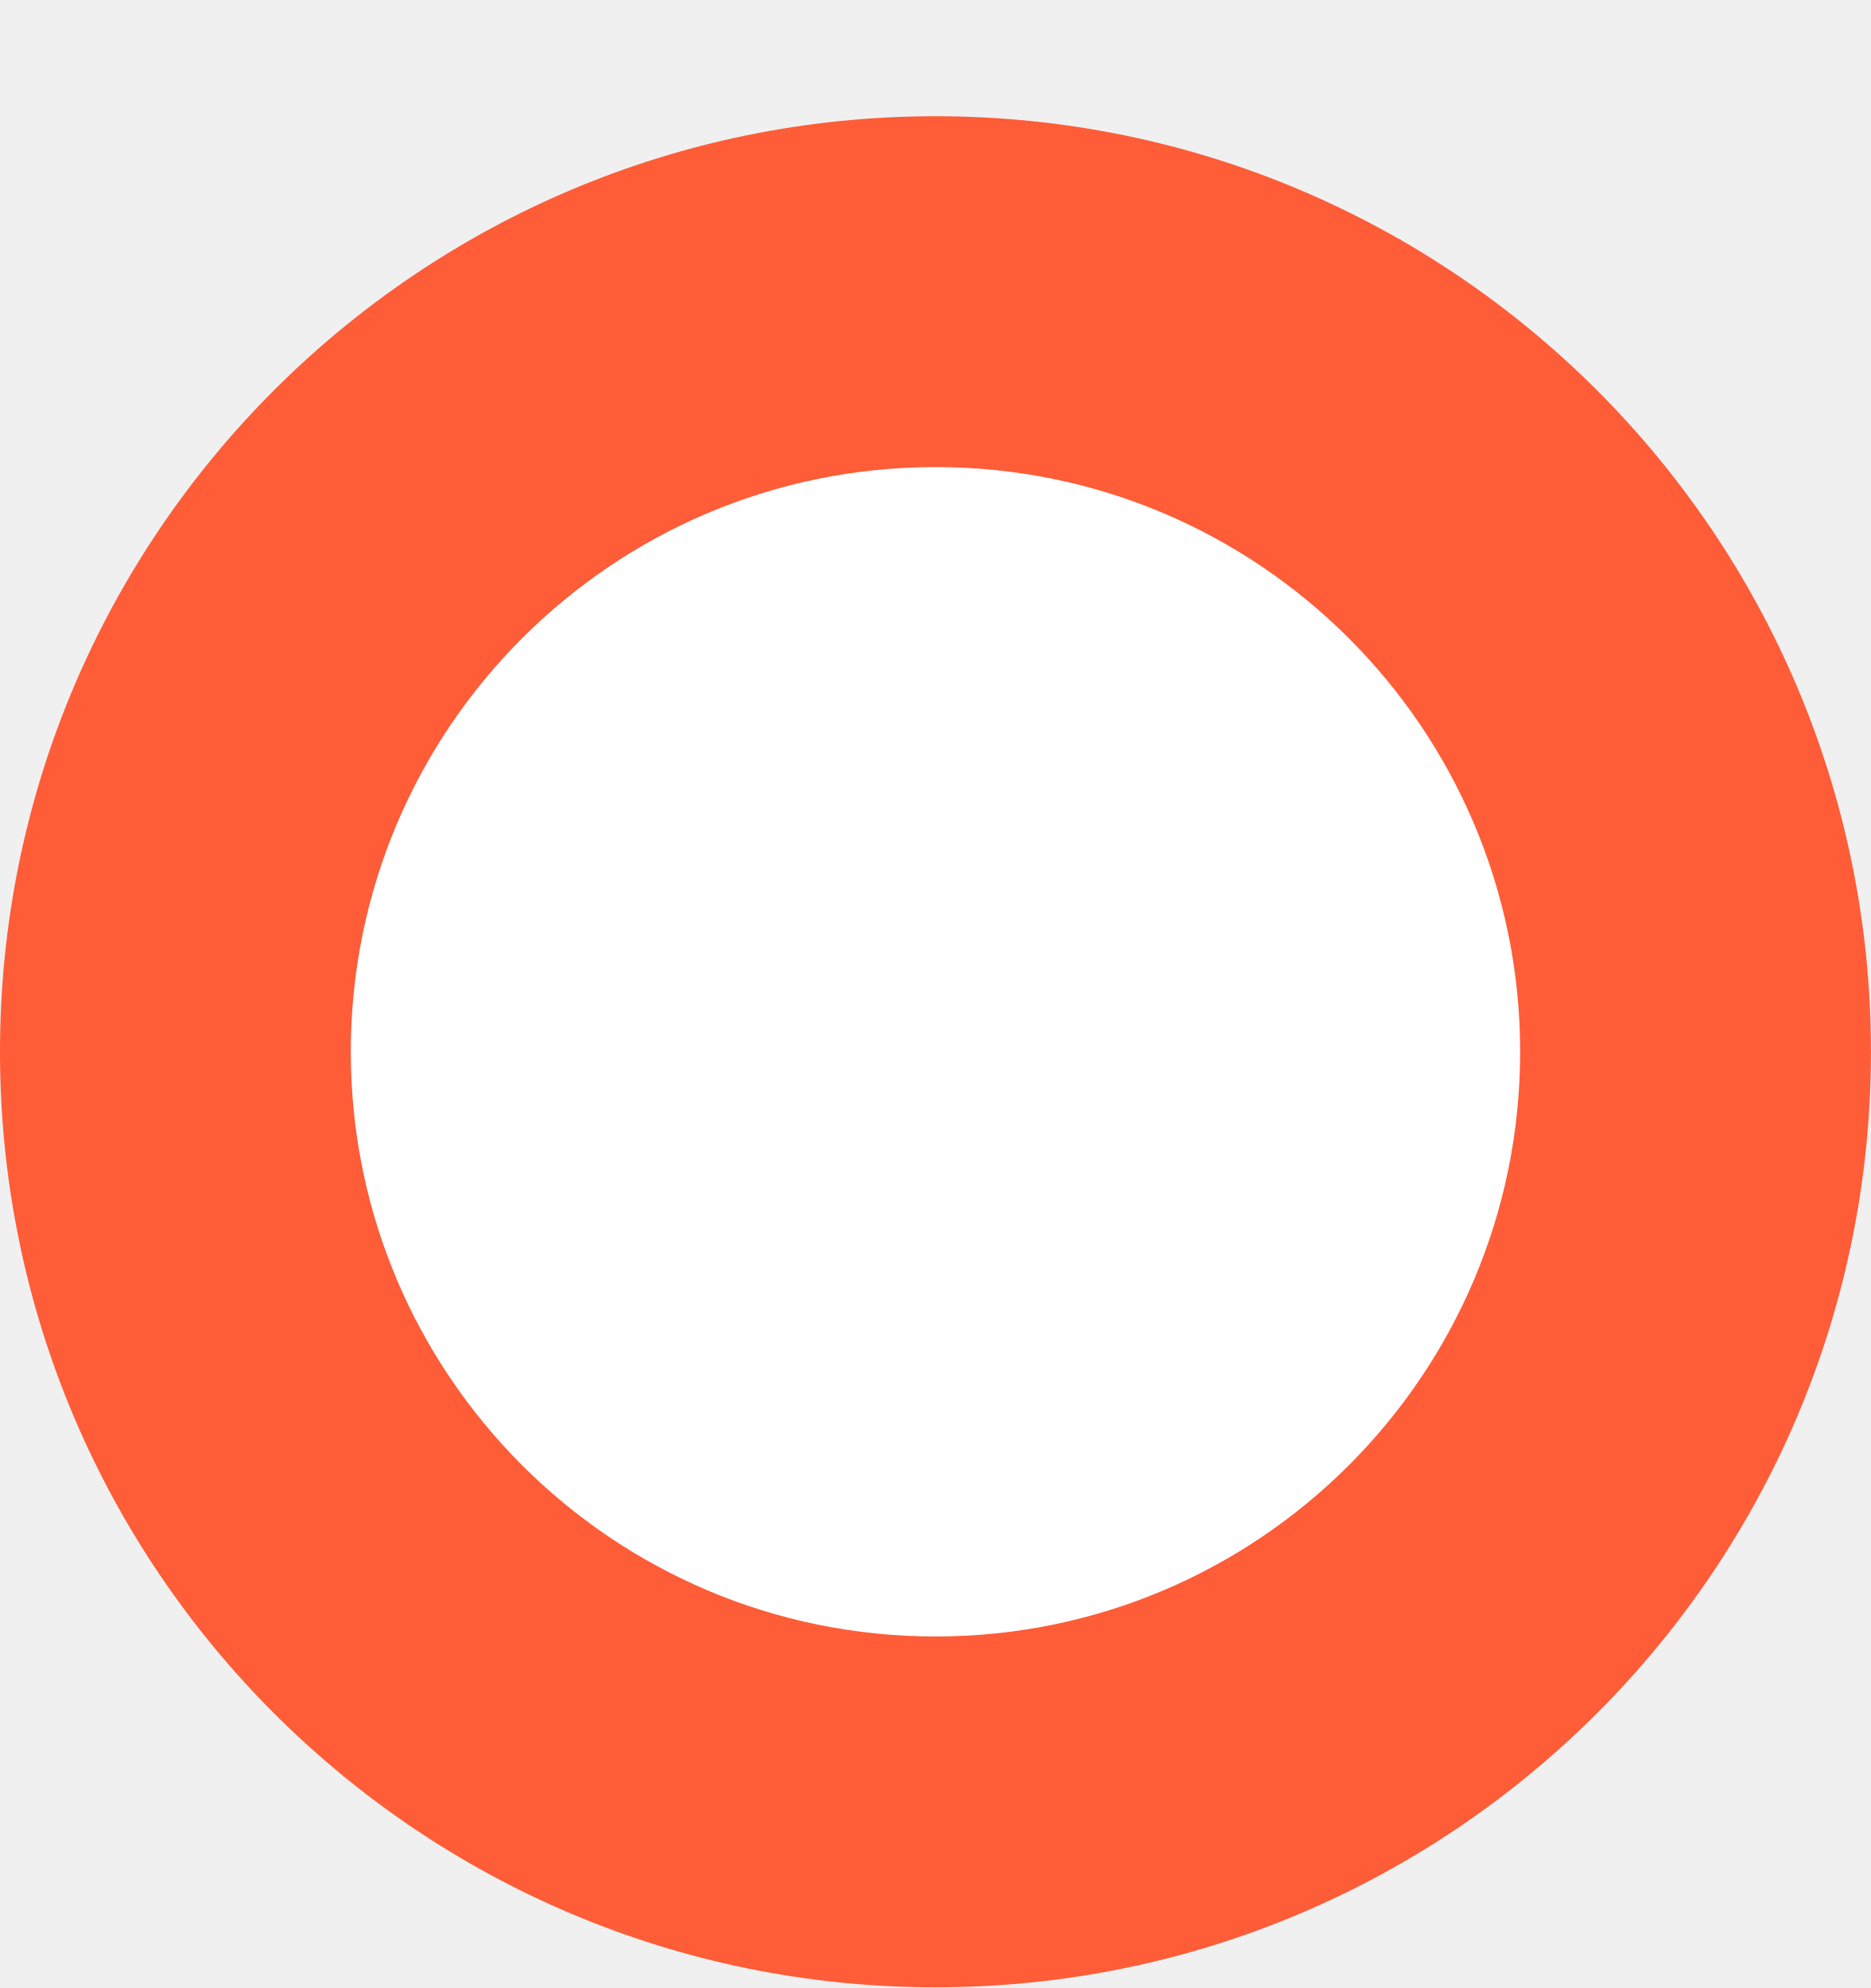
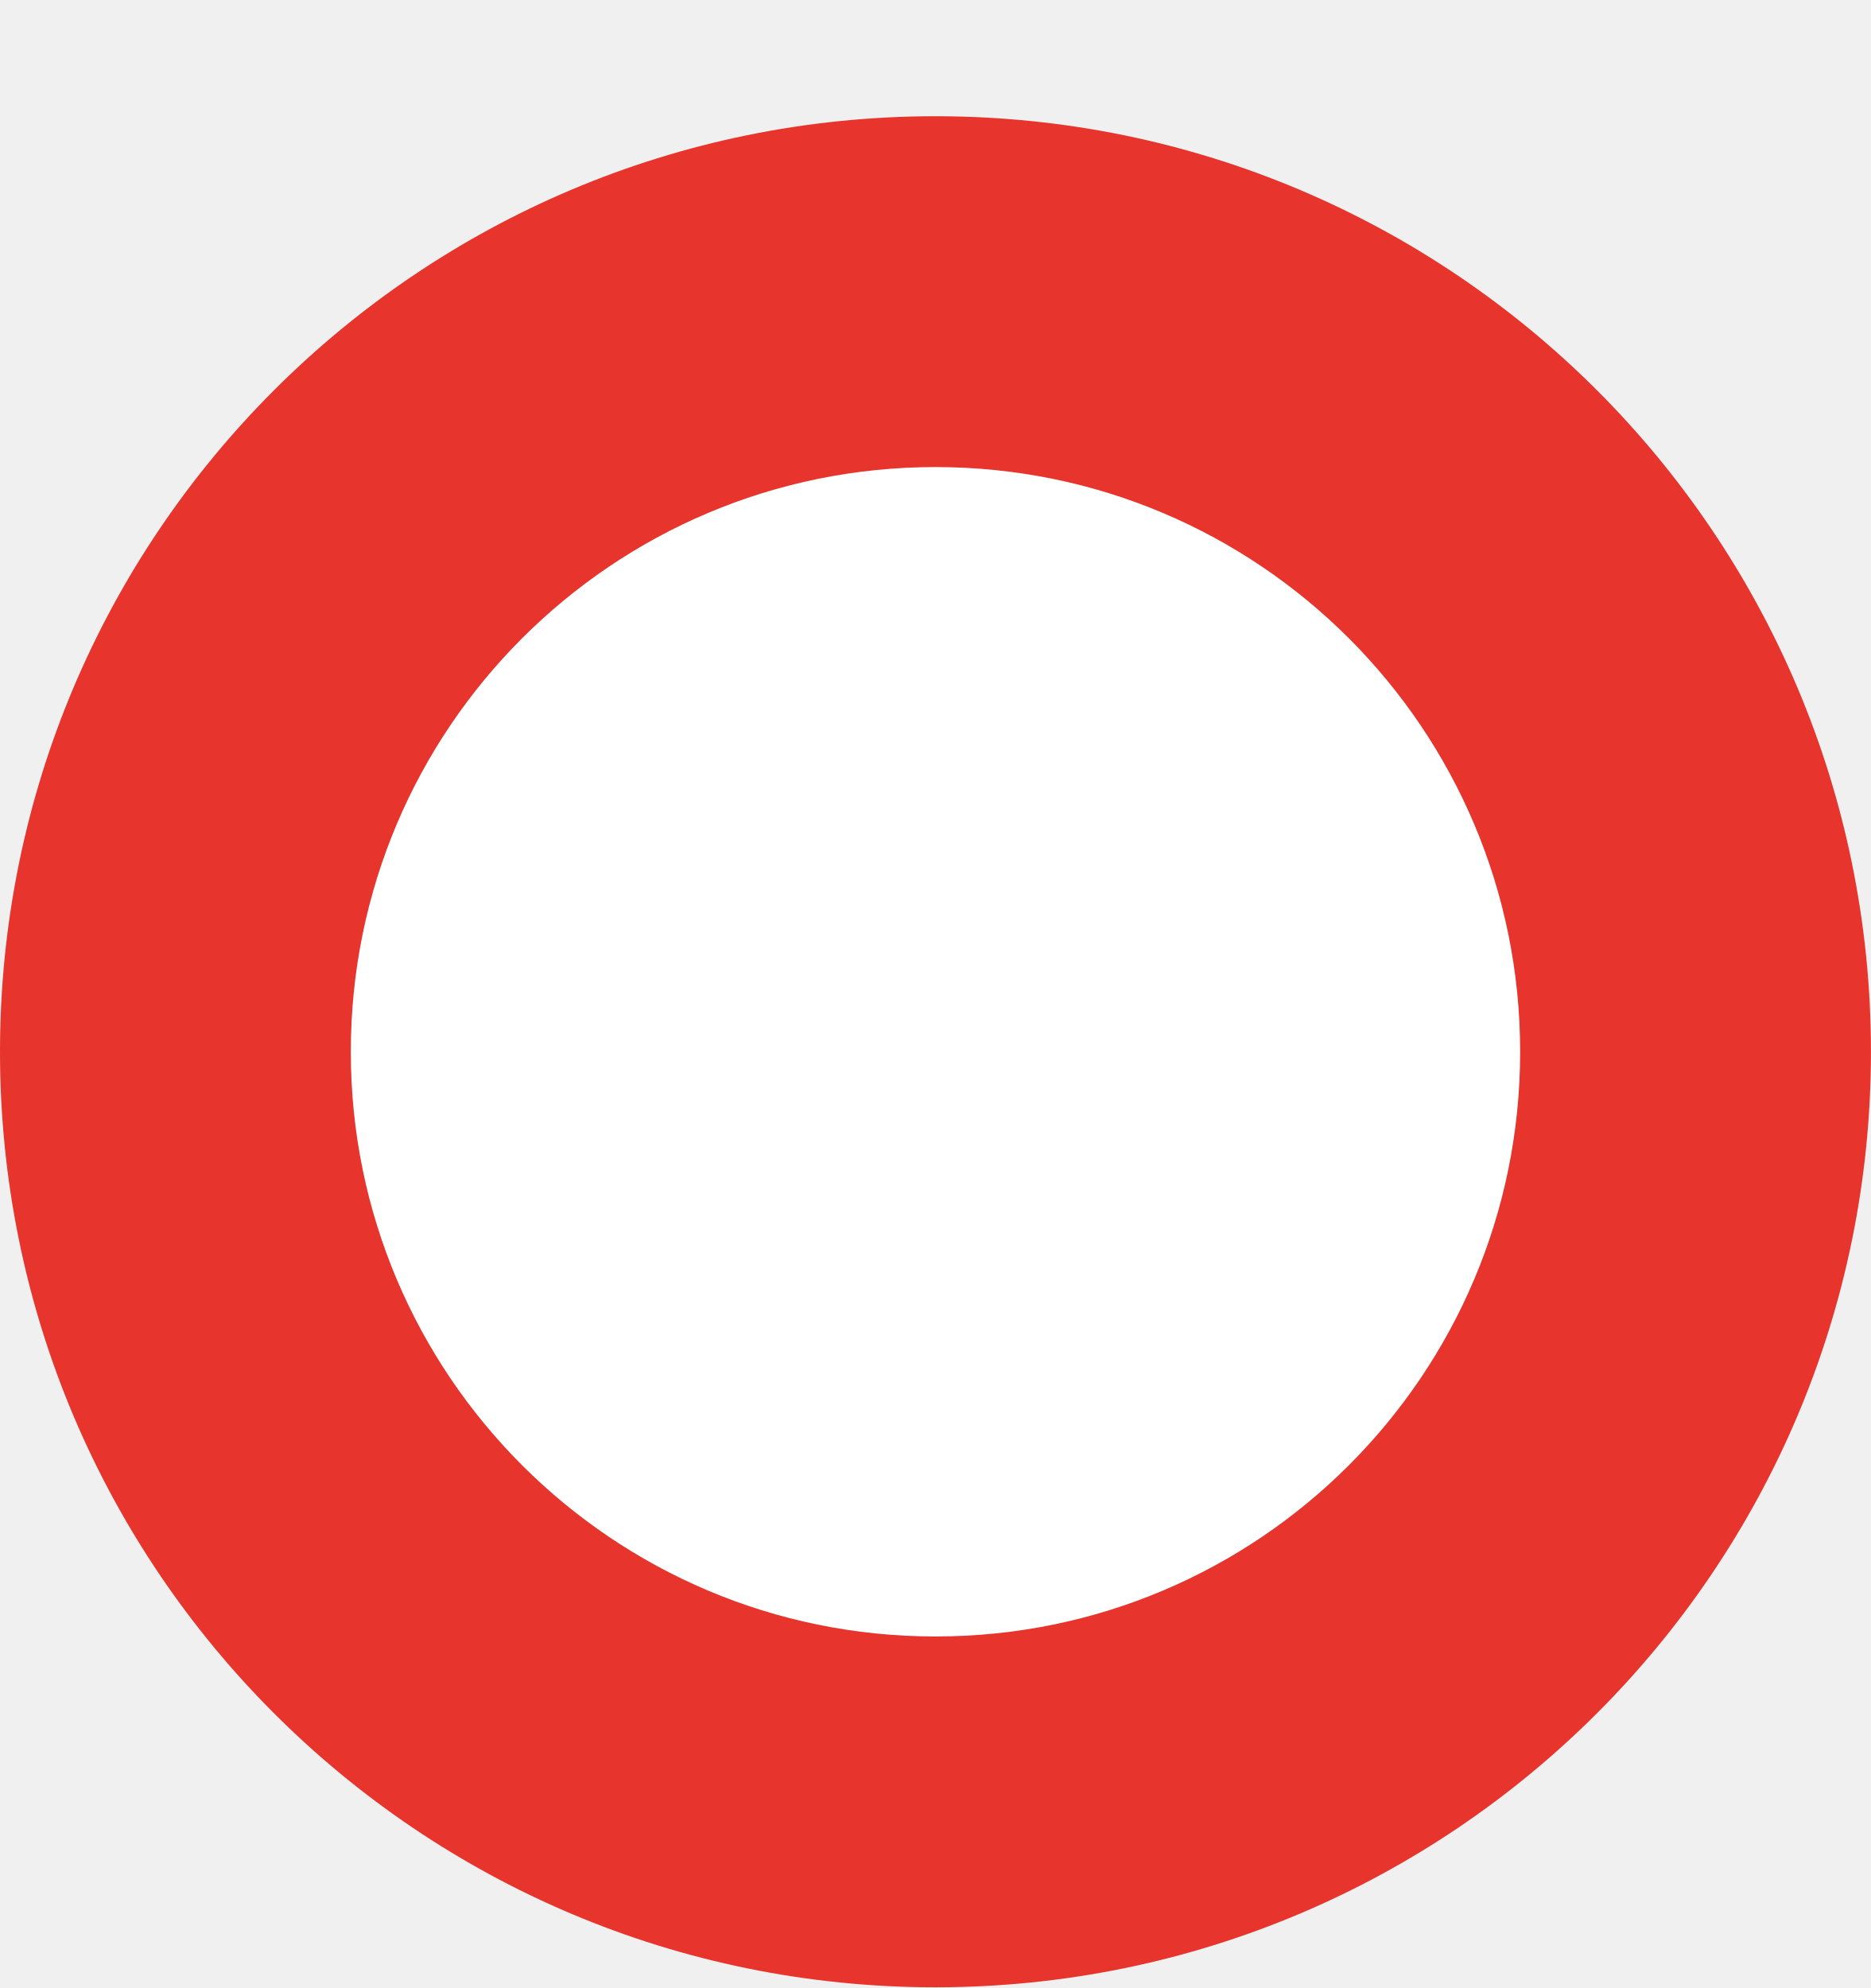
<svg xmlns="http://www.w3.org/2000/svg" width="16" height="17" viewBox="0 0 16 17" fill="none">
-   <circle cx="8" cy="8.994" r="8" fill="#FF5C38" />
+   <circle cx="8" cy="8.994" r="8" fill="#E7342C" />
  <circle cx="8" cy="8.994" r="5" fill="white" />
</svg>
